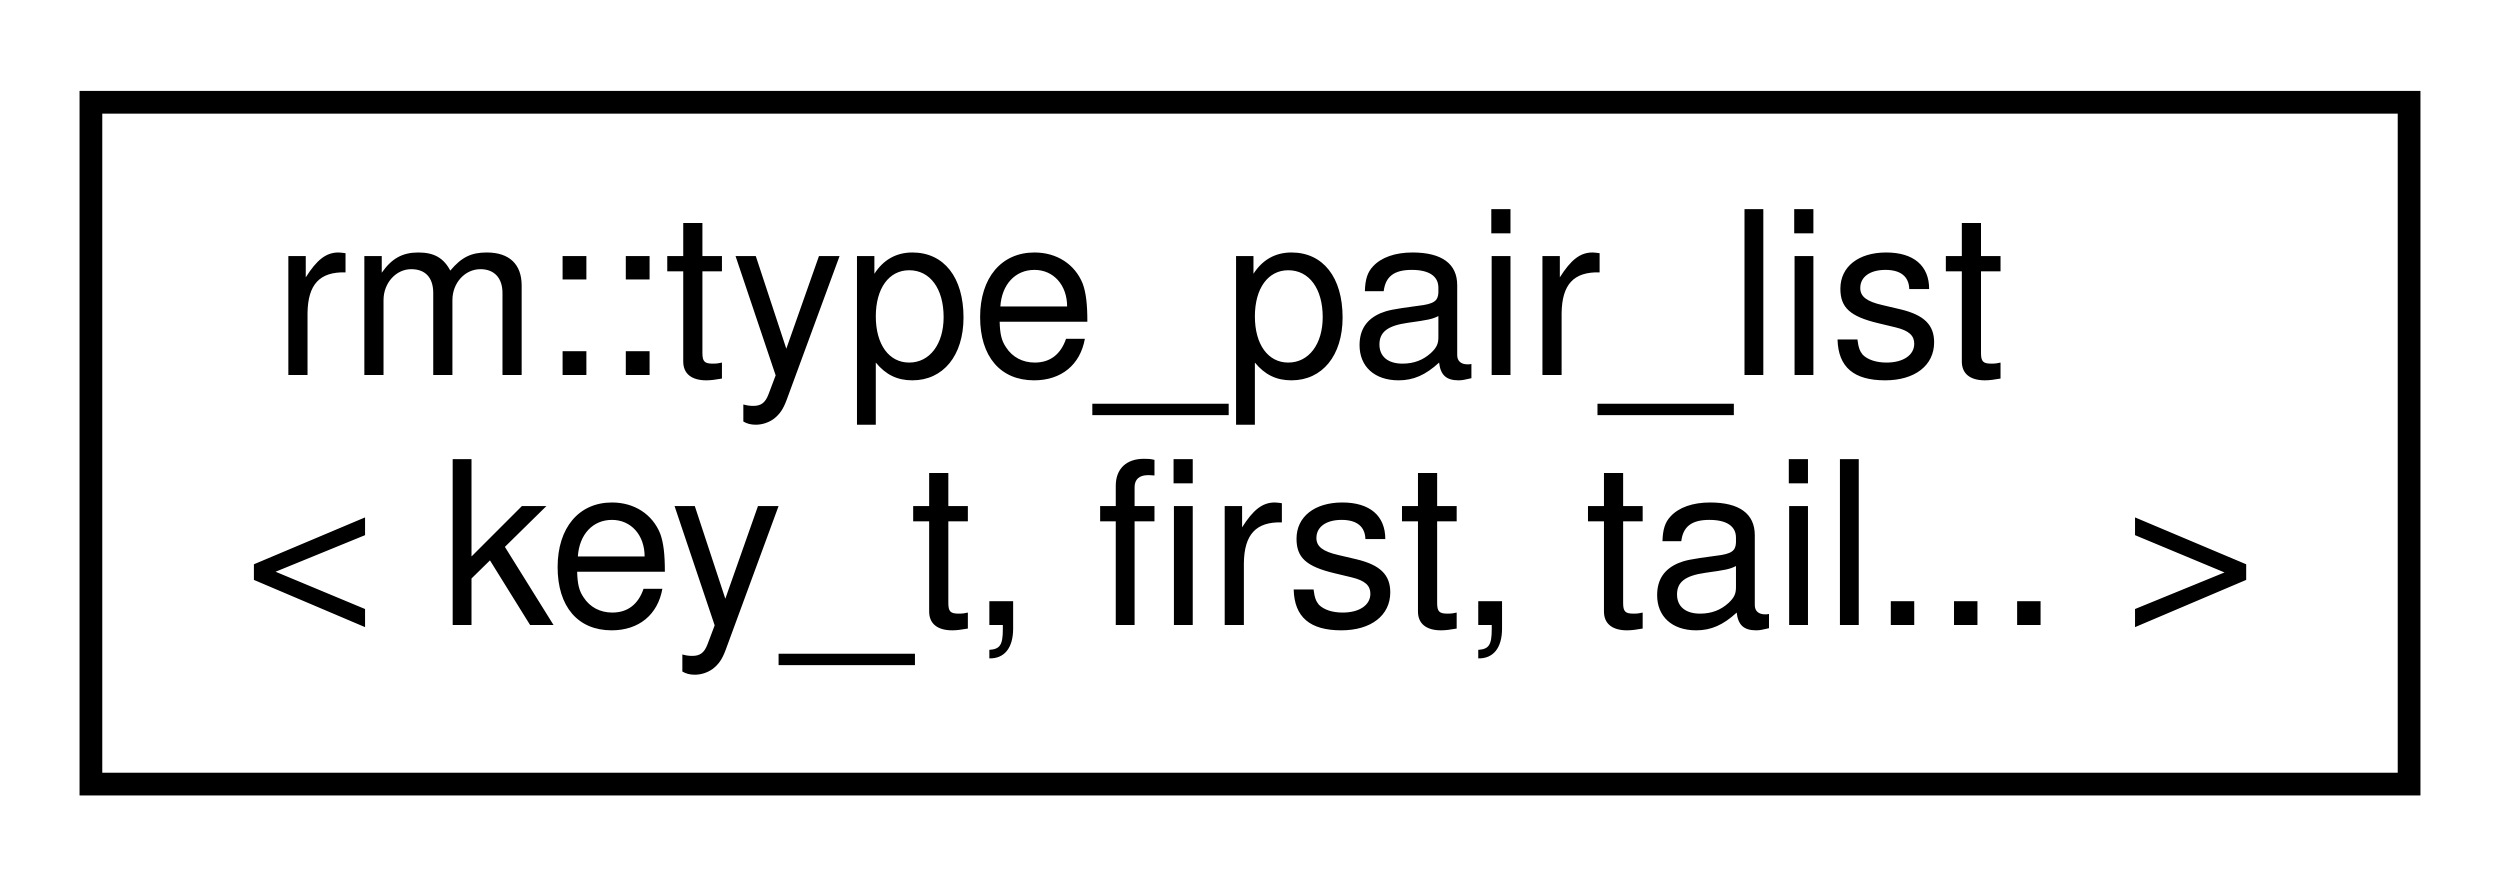
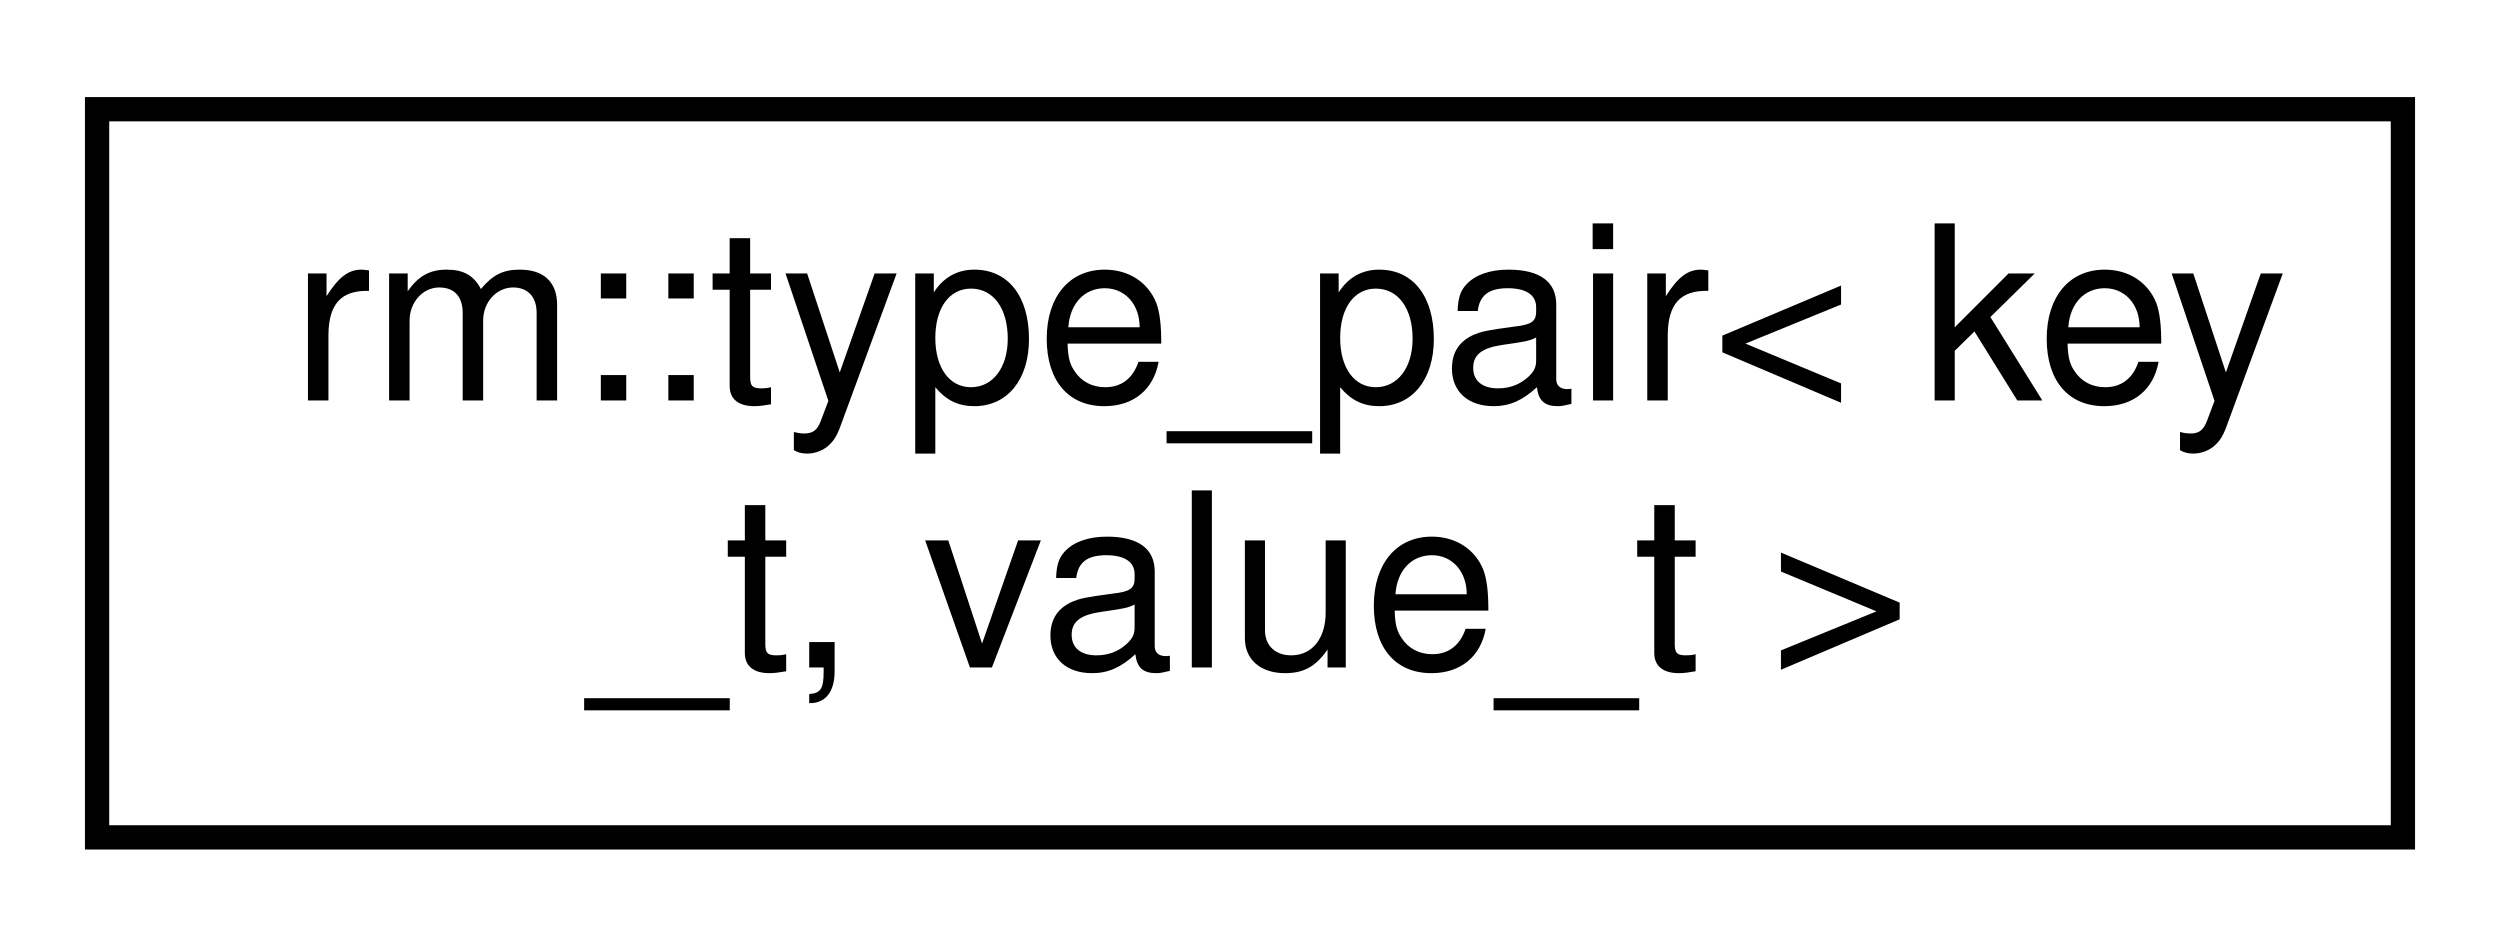
- <svg xmlns="http://www.w3.org/2000/svg" xmlns:xlink="http://www.w3.org/1999/xlink" width="110pt" height="39pt" viewBox="0.00 0.00 110.00 39.00">
+ <svg xmlns="http://www.w3.org/2000/svg" xmlns:xlink="http://www.w3.org/1999/xlink" width="103pt" height="39pt" viewBox="0.00 0.00 103.00 39.00">
  <g id="graph0" class="graph" transform="scale(1 1) rotate(0) translate(4 35)">
    <g id="node1" class="node">
      <g id="a_node1">
-         <a xlink:href="structrm_1_1type__pair__list_3_01key__t_00_01first_00_01tail_8_8_8_01_4.html" target="_top" xlink:title=" ">
-           <polygon fill="none" stroke="black" points="0,-0.5 0,-30.5 102,-30.5 102,-0.5 0,-0.5" />
-           <text text-anchor="start" x="8" y="-18.5" font-family="Helvetica,sans-Serif" font-size="10.00">rm::type_pair_list</text>
-           <text text-anchor="middle" x="51" y="-7.5" font-family="Helvetica,sans-Serif" font-size="10.00">&lt; key_t, first, tail... &gt;</text>
+         <a xlink:href="structrm_1_1type__pair.html" target="_top" xlink:title=" ">
+           <polygon fill="none" stroke="black" points="0,-0.5 0,-30.5 95,-30.5 95,-0.5 0,-0.5" />
+           <text text-anchor="start" x="8" y="-18.5" font-family="Helvetica,sans-Serif" font-size="10.00">rm::type_pair&lt; key</text>
+           <text text-anchor="middle" x="47.5" y="-7.5" font-family="Helvetica,sans-Serif" font-size="10.00">_t, value_t &gt;</text>
        </a>
      </g>
    </g>
  </g>
</svg>
